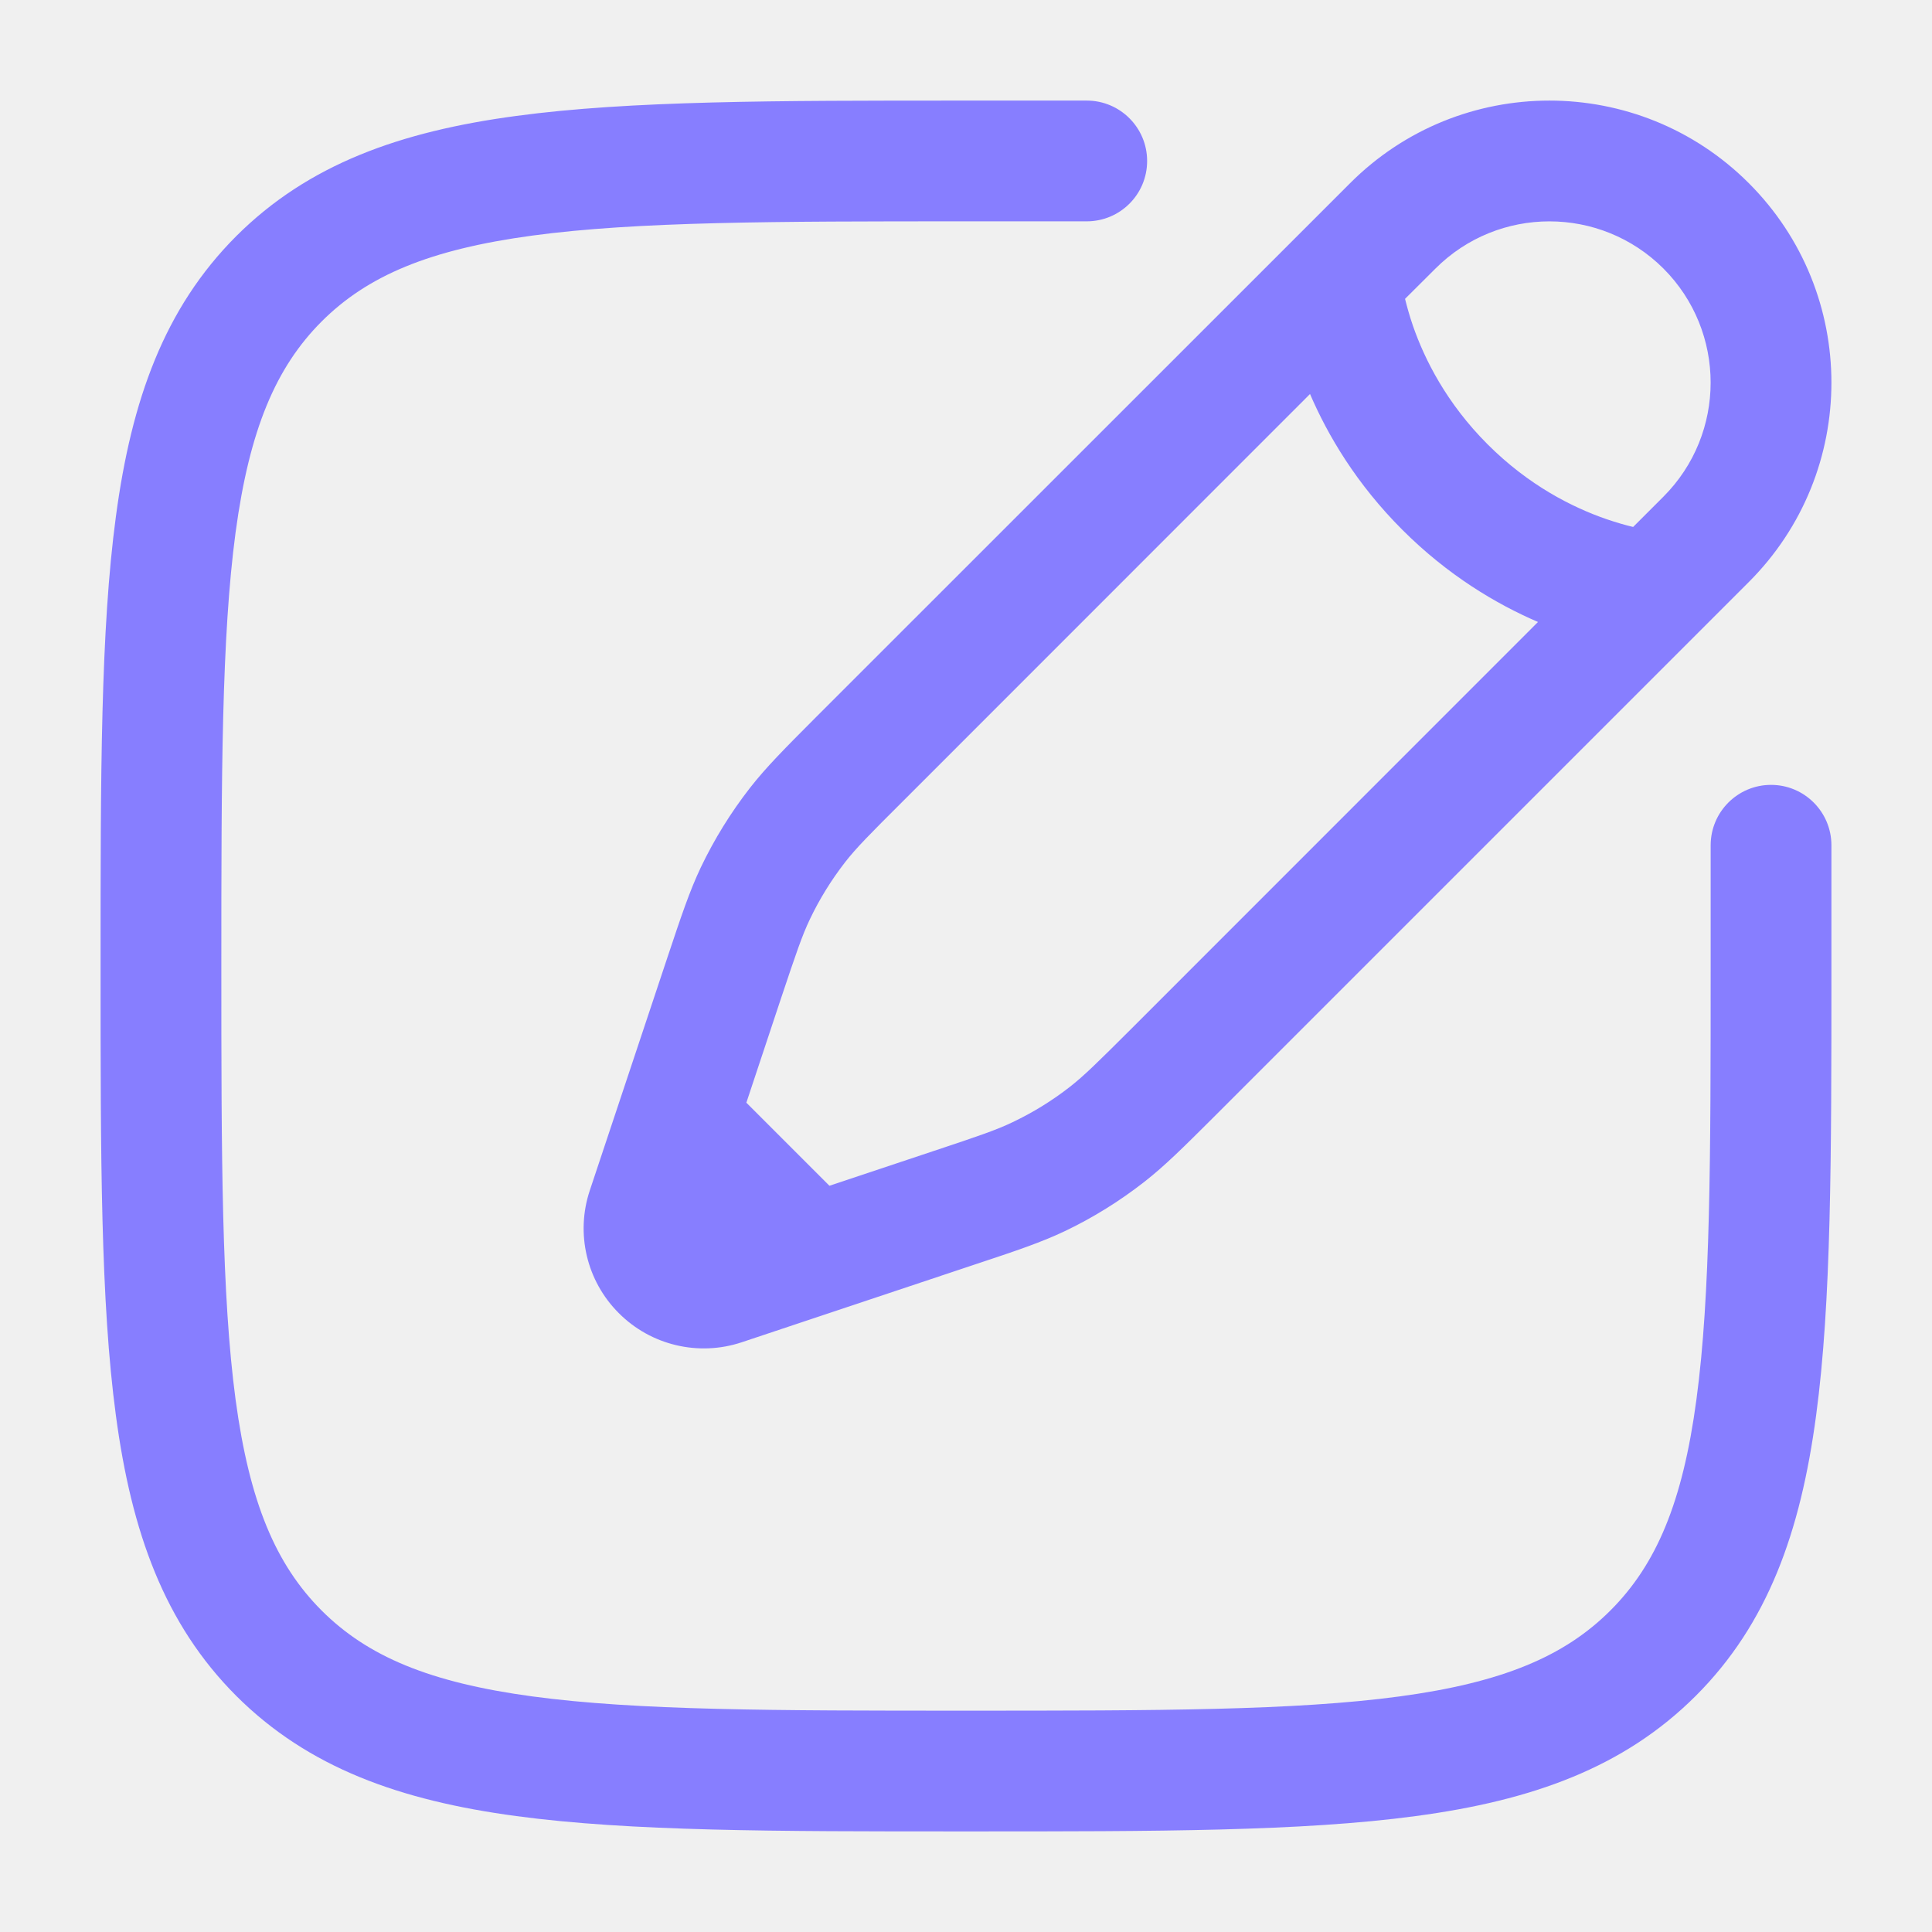
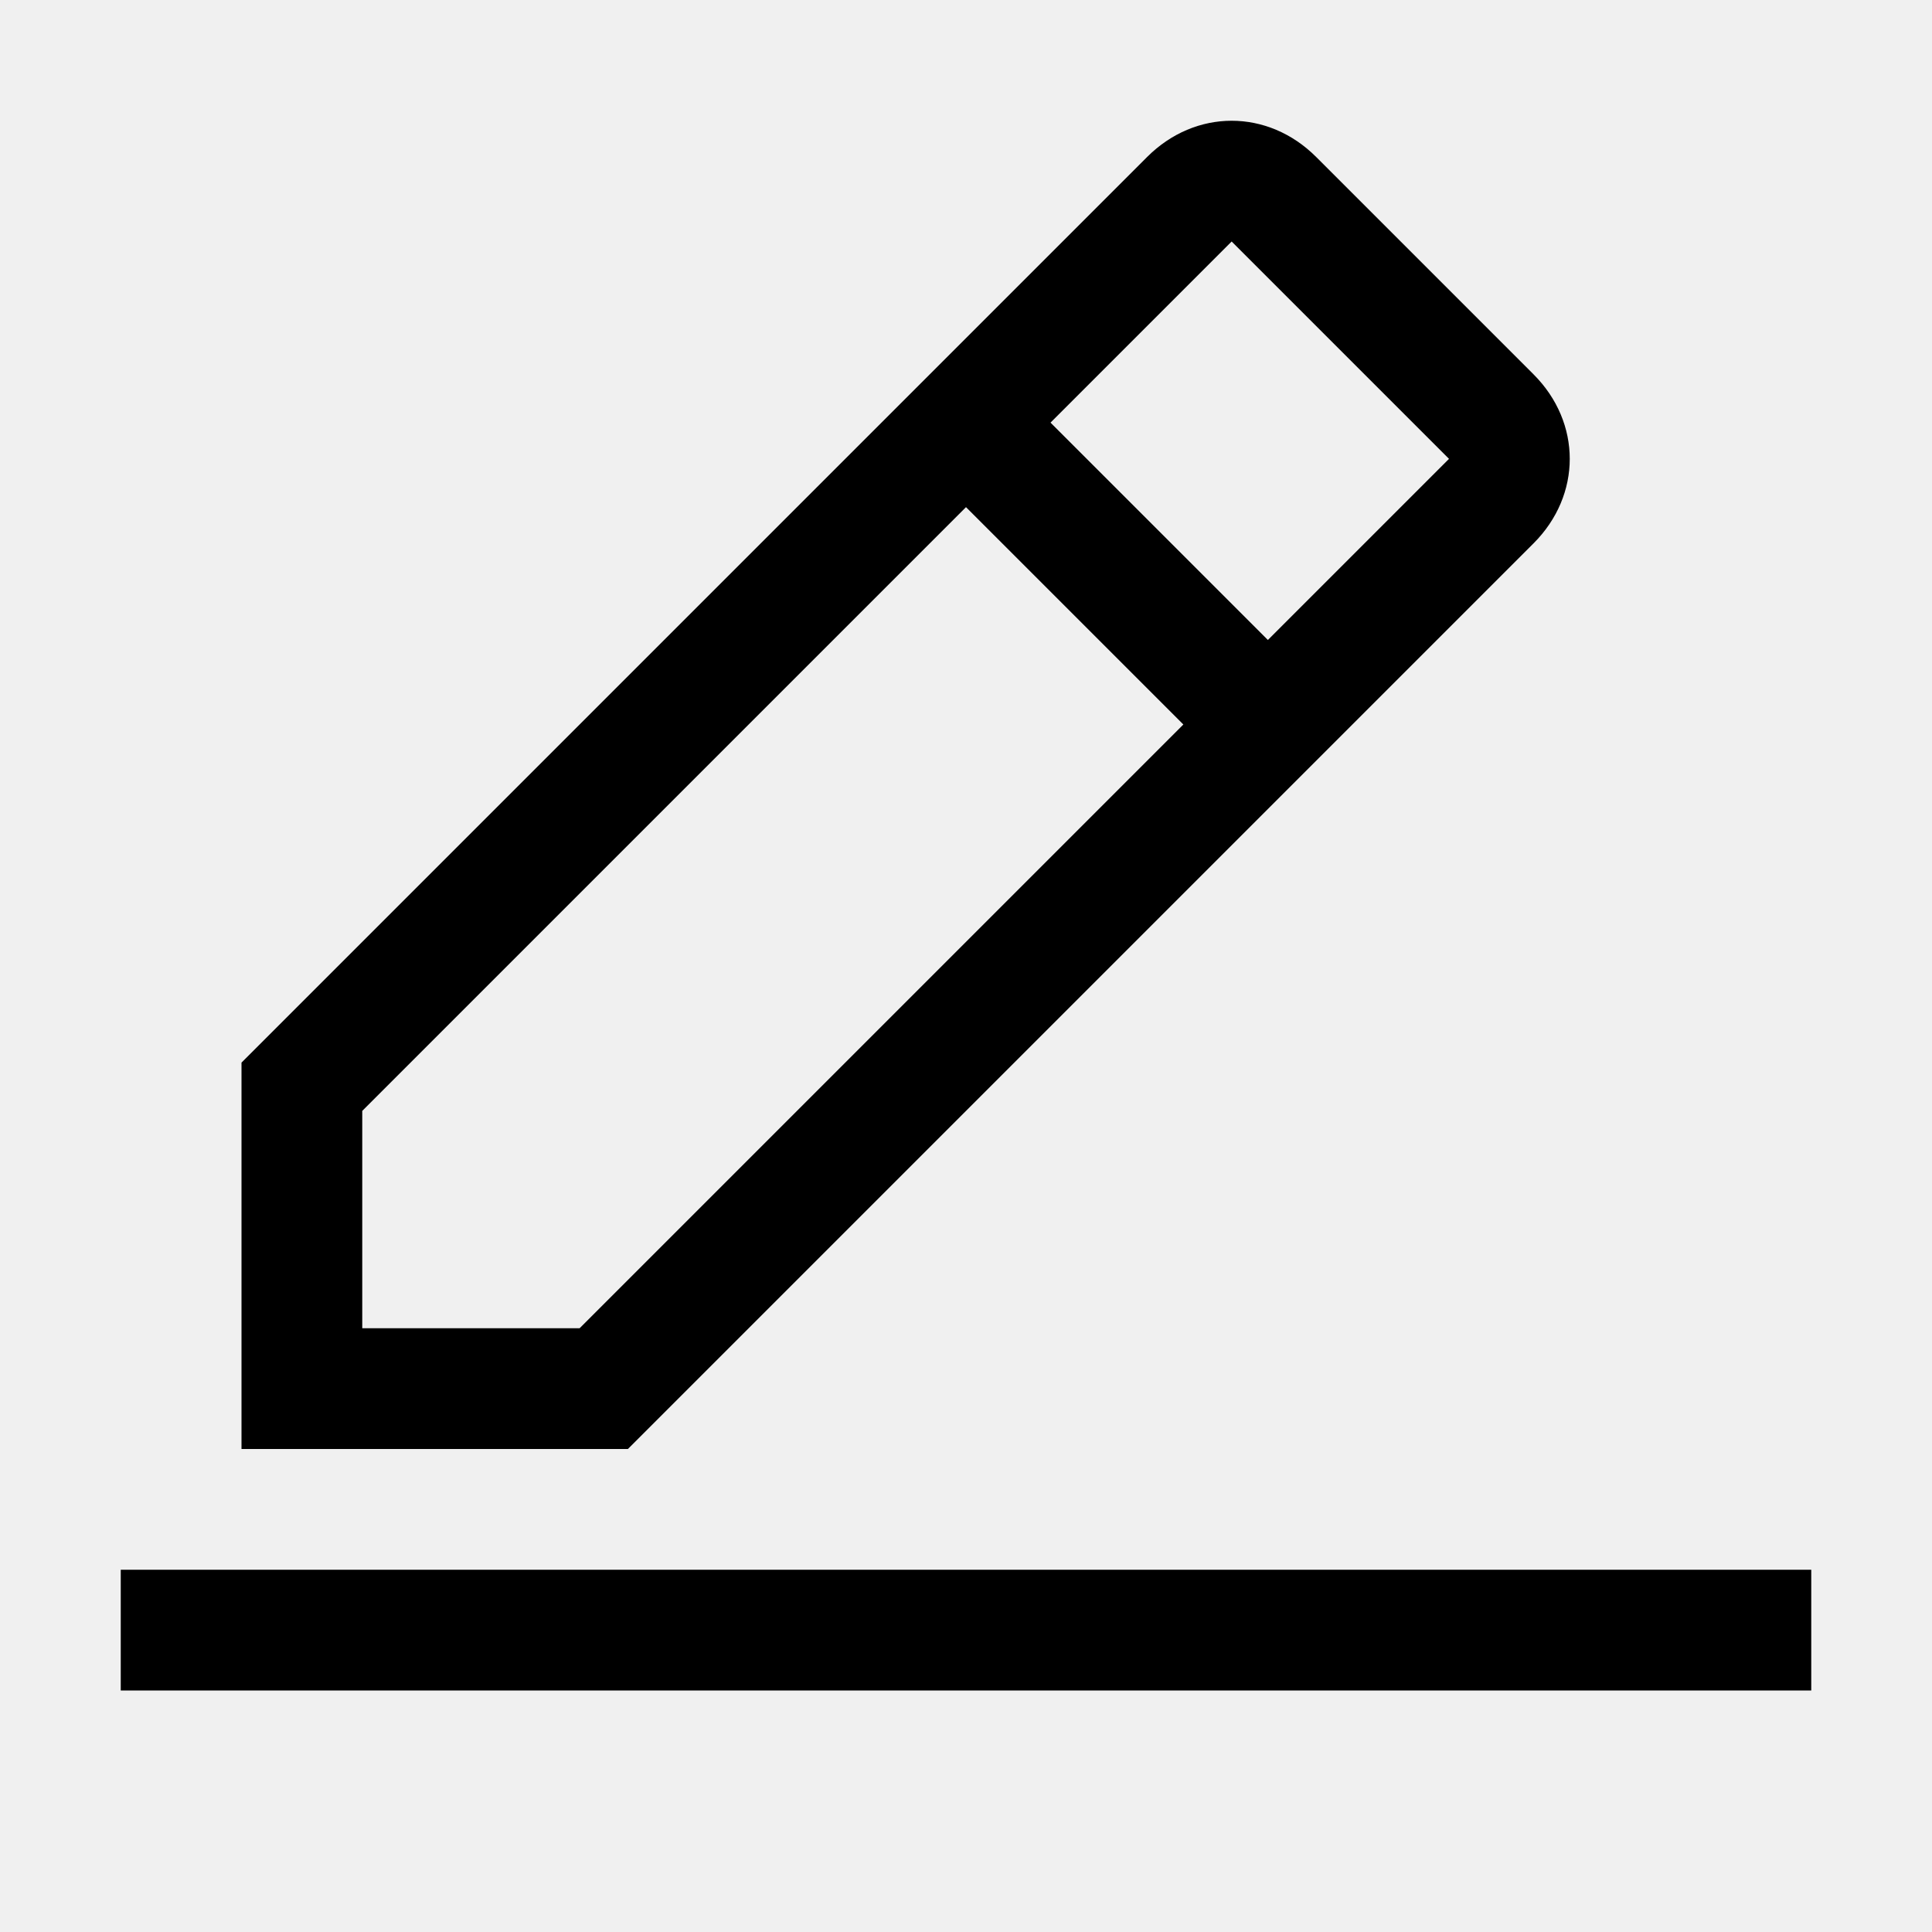
- <svg xmlns="http://www.w3.org/2000/svg" width="16" height="16" viewBox="0 0 16 16" fill="none">
-   <g clip-path="url(#clip0_993_5978)">
-     <path fill-rule="evenodd" clip-rule="evenodd" d="M7.962 0.833L9 0.833C9.276 0.833 9.5 1.057 9.5 1.333C9.5 1.61 9.276 1.833 9 1.833H8C6.415 1.833 5.276 1.834 4.409 1.951C3.557 2.066 3.043 2.283 2.663 2.663C2.284 3.043 2.066 3.557 1.951 4.409C1.835 5.276 1.833 6.415 1.833 8C1.833 9.586 1.835 10.724 1.951 11.591C2.066 12.443 2.284 12.957 2.663 13.337C3.043 13.717 3.557 13.934 4.409 14.049C5.276 14.166 6.415 14.167 8 14.167C9.586 14.167 10.725 14.166 11.591 14.049C12.443 13.934 12.957 13.717 13.337 13.337C13.717 12.957 13.935 12.443 14.049 11.591C14.166 10.724 14.167 9.586 14.167 8V7C14.167 6.724 14.391 6.5 14.667 6.5C14.943 6.5 15.167 6.724 15.167 7V8.038C15.167 9.577 15.167 10.783 15.04 11.724C14.911 12.687 14.641 13.447 14.044 14.044C13.447 14.64 12.688 14.911 11.724 15.04C10.783 15.167 9.577 15.167 8.038 15.167H7.962C6.423 15.167 5.217 15.167 4.276 15.04C3.313 14.911 2.553 14.64 1.956 14.044C1.36 13.447 1.089 12.687 0.96 11.724C0.833 10.783 0.833 9.577 0.833 8.038V7.962C0.833 6.423 0.833 5.217 0.96 4.276C1.089 3.313 1.36 2.553 1.956 1.956C2.553 1.36 3.313 1.089 4.276 0.96C5.217 0.833 6.423 0.833 7.962 0.833ZM11.181 1.517C12.092 0.605 13.571 0.605 14.483 1.517C15.395 2.429 15.395 3.908 14.483 4.82L10.051 9.252C9.803 9.499 9.648 9.654 9.475 9.789C9.271 9.948 9.051 10.085 8.818 10.196C8.62 10.29 8.411 10.36 8.079 10.47L6.143 11.116C5.786 11.235 5.391 11.142 5.125 10.875C4.858 10.609 4.765 10.215 4.885 9.857L5.53 7.921C5.641 7.589 5.71 7.381 5.804 7.183C5.916 6.949 6.052 6.729 6.211 6.525C6.346 6.352 6.501 6.197 6.748 5.949L11.181 1.517ZM13.776 2.224C13.254 1.703 12.409 1.703 11.888 2.224L11.636 2.475C11.652 2.539 11.673 2.616 11.702 2.7C11.798 2.976 11.979 3.339 12.32 3.68C12.662 4.022 13.024 4.202 13.3 4.298C13.385 4.327 13.461 4.349 13.525 4.364L13.776 4.113C14.297 3.591 14.297 2.746 13.776 2.224ZM12.737 5.151C12.393 5.003 11.992 4.766 11.613 4.387C11.234 4.008 10.997 3.607 10.849 3.263L7.479 6.634C7.201 6.911 7.092 7.021 6.999 7.14C6.885 7.287 6.787 7.445 6.707 7.613C6.642 7.749 6.593 7.895 6.468 8.268L6.181 9.132L6.869 9.82L7.732 9.532C8.105 9.408 8.252 9.358 8.387 9.293C8.555 9.213 8.714 9.115 8.86 9.001C8.979 8.908 9.089 8.799 9.367 8.522L12.737 5.151Z" fill="#877EFF" />
-   </g>
-   <defs>
-     <clipPath id="clip0_993_5978">
-       <rect width="16" height="16" fill="white" />
-     </clipPath>
-   </defs>
+ <svg xmlns="http://www.w3.org/2000/svg" version="1.1" id="icon" x="0px" y="0px" width="32px" height="32px" viewBox="0 0 32 32" style="enable-background:new 0 0 32 32;" xml:space="preserve">
+   <style type="text/css">
+ 	.st0{fill:none;}
+ </style>
+   <rect x="2" y="26" width="28" height="2" />
+   <path d="M25.4,9c0.8-0.8,0.8-2,0-2.8c0,0,0,0,0,0l-3.6-3.6c-0.8-0.8-2-0.8-2.8,0c0,0,0,0,0,0l-15,15V24h6.4L25.4,9z M20.4,4L24,7.6  l-3,3L17.4,7L20.4,4z M6,22v-3.6l10-10l3.6,3.6l-10,10H6z" />
+   <rect id="_Transparent_Rectangle_" class="st0" width="32" height="32" />
</svg>
